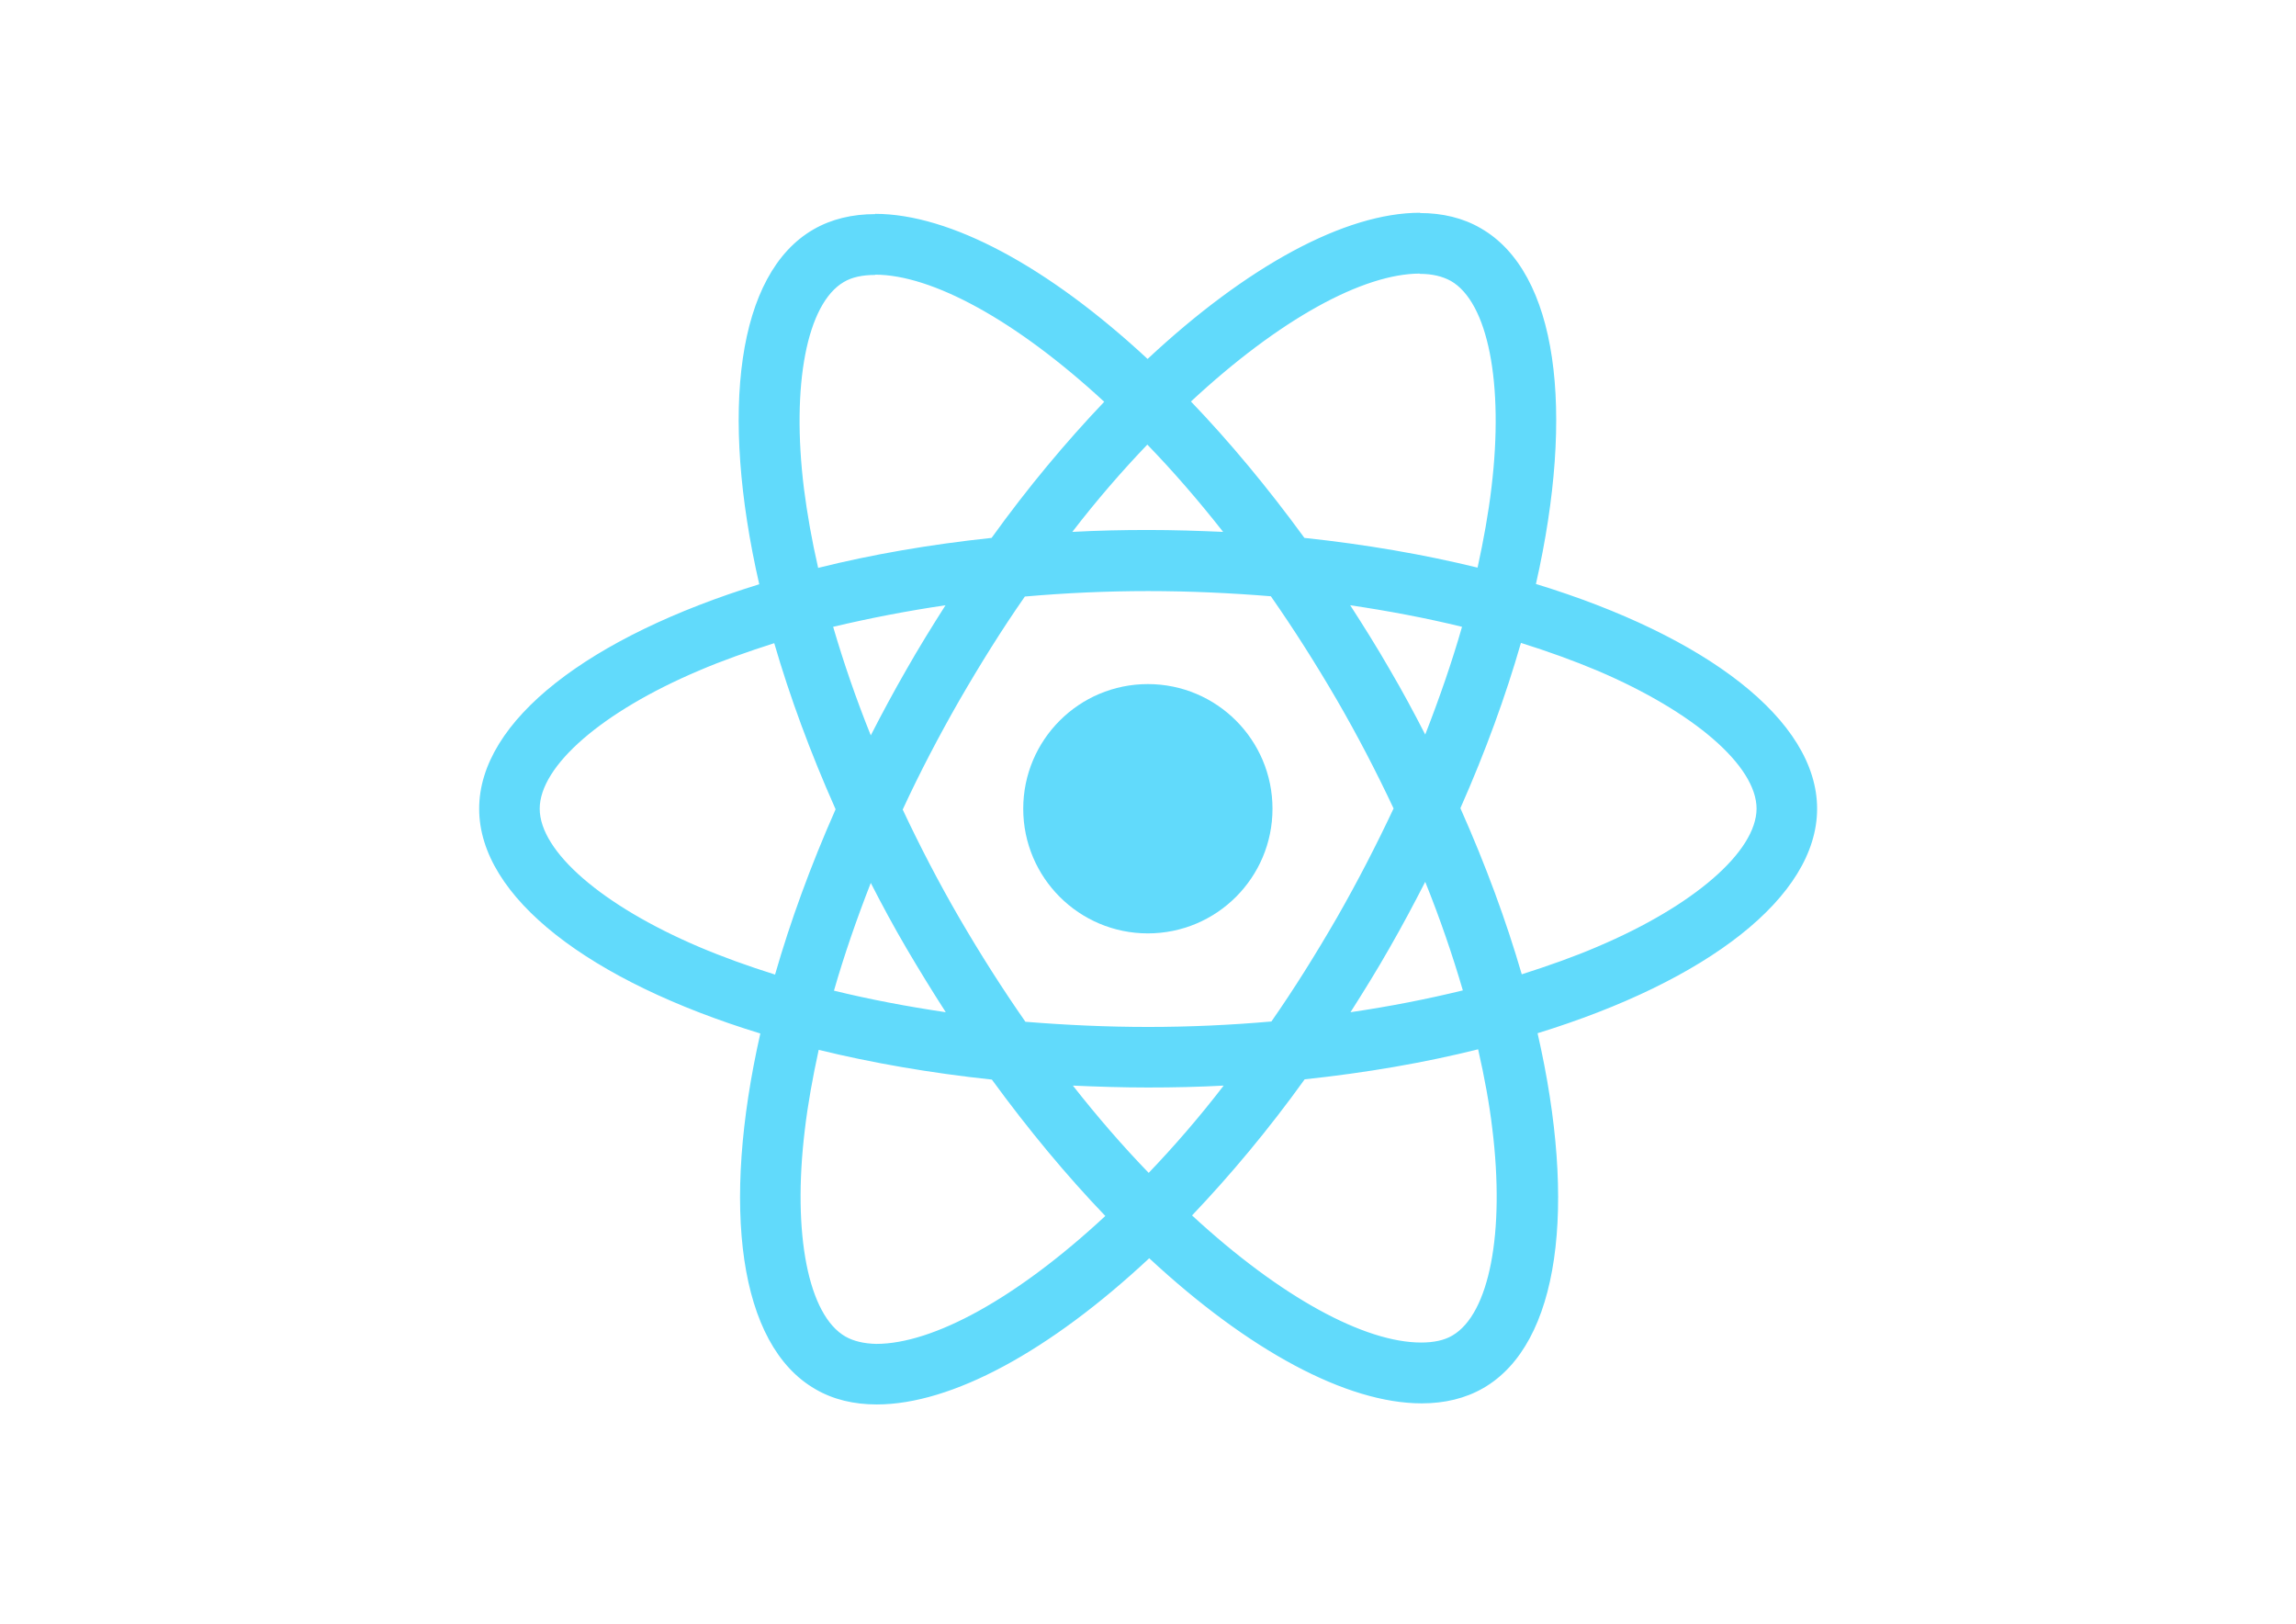
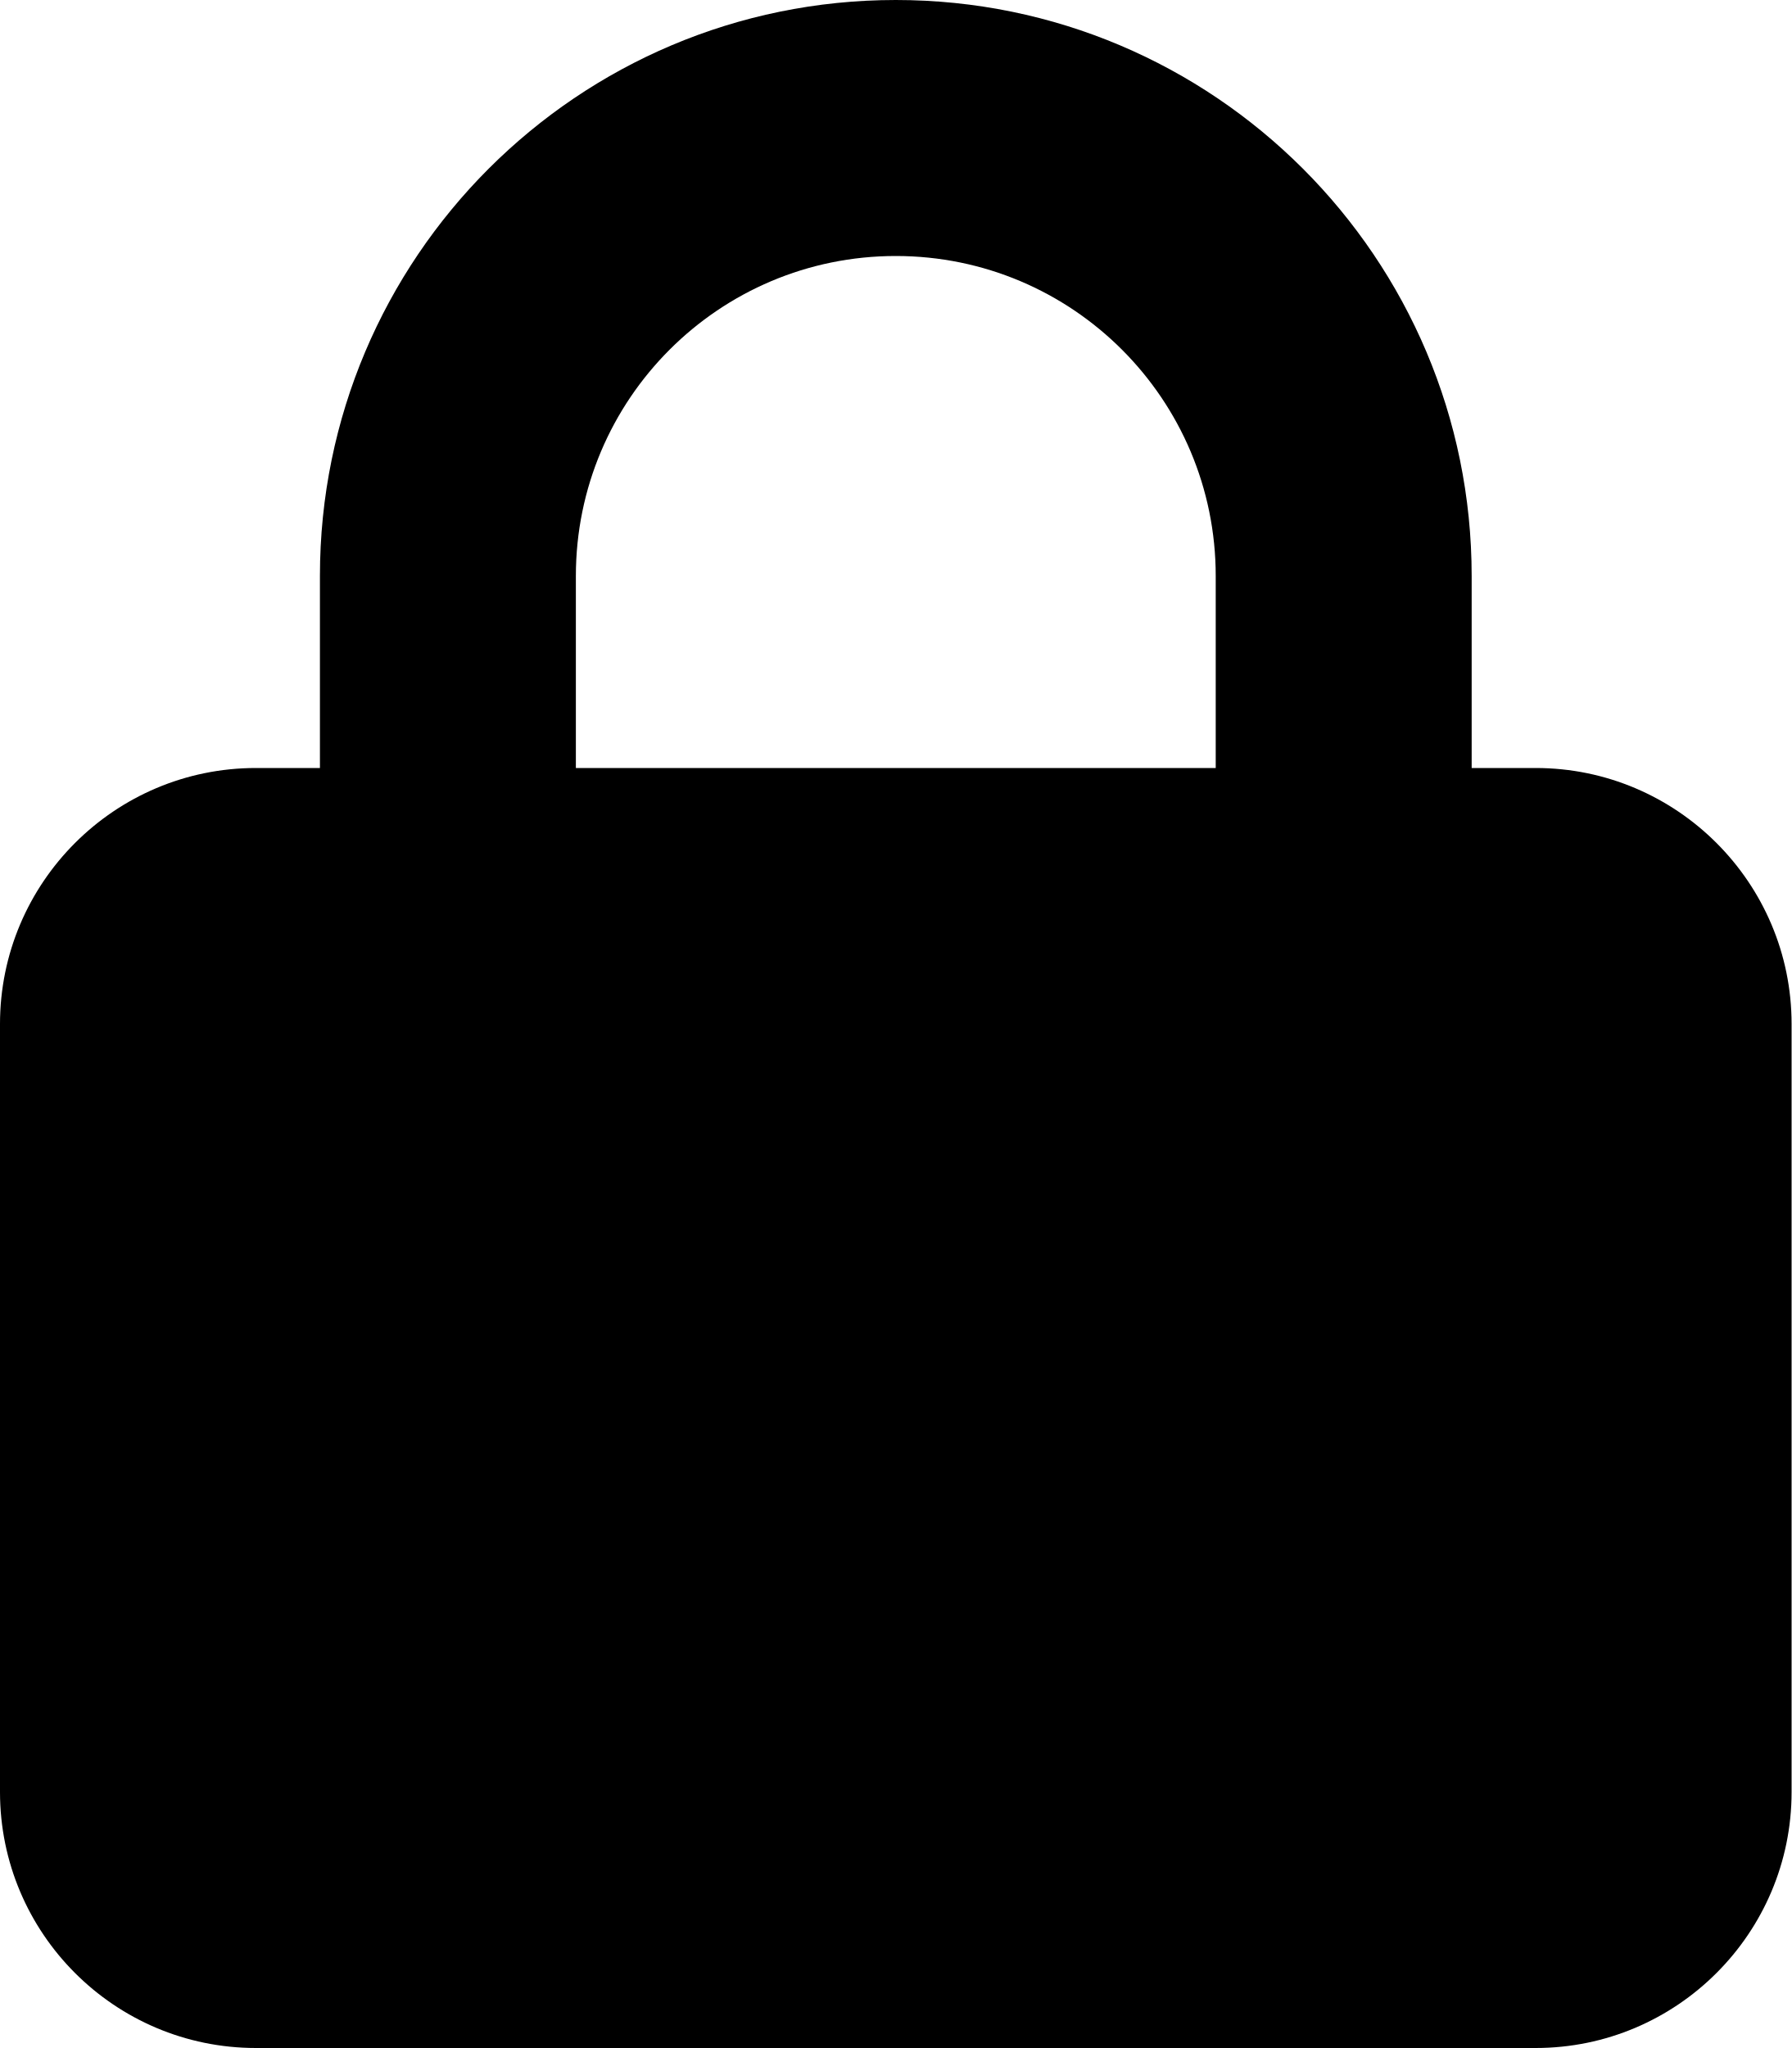
- <svg xmlns="http://www.w3.org/2000/svg" viewBox="0 0 841.9 595.3">
-   <g fill="#61DAFB">
-     <path d="M666.3 296.5c0-32.5-40.7-63.3-103.1-82.4 14.4-63.6 8-114.2-20.2-130.4-6.5-3.8-14.1-5.6-22.4-5.6v22.3c4.6 0 8.3.9 11.4 2.6 13.6 7.8 19.5 37.5 14.9 75.7-1.1 9.4-2.9 19.3-5.1 29.4-19.6-4.8-41-8.5-63.5-10.9-13.5-18.5-27.5-35.3-41.6-50 32.6-30.3 63.2-46.9 84-46.9V78c-27.5 0-63.5 19.6-99.9 53.6-36.4-33.8-72.4-53.2-99.9-53.2v22.3c20.7 0 51.4 16.5 84 46.6-14 14.7-28 31.4-41.3 49.9-22.6 2.4-44 6.1-63.6 11-2.3-10-4-19.7-5.2-29-4.7-38.2 1.1-67.9 14.6-75.8 3-1.8 6.9-2.6 11.5-2.6V78.5c-8.4 0-16 1.8-22.6 5.6-28.1 16.2-34.4 66.7-19.9 130.1-62.2 19.2-102.7 49.9-102.7 82.3 0 32.5 40.7 63.3 103.1 82.4-14.4 63.6-8 114.2 20.2 130.4 6.5 3.8 14.1 5.6 22.5 5.6 27.5 0 63.5-19.6 99.9-53.6 36.4 33.8 72.4 53.2 99.9 53.2 8.4 0 16-1.8 22.6-5.6 28.1-16.2 34.4-66.7 19.9-130.1 62-19.1 102.5-49.9 102.5-82.3zm-130.2-66.7c-3.7 12.9-8.3 26.2-13.5 39.5-4.1-8-8.4-16-13.1-24-4.6-8-9.5-15.8-14.4-23.4 14.2 2.1 27.9 4.7 41 7.9zm-45.8 106.5c-7.8 13.5-15.8 26.3-24.1 38.2-14.9 1.3-30 2-45.2 2-15.1 0-30.2-.7-45-1.9-8.3-11.9-16.4-24.6-24.2-38-7.6-13.1-14.5-26.4-20.8-39.8 6.2-13.4 13.2-26.8 20.7-39.9 7.8-13.5 15.8-26.3 24.1-38.2 14.9-1.3 30-2 45.2-2 15.1 0 30.2.7 45 1.9 8.3 11.9 16.4 24.6 24.2 38 7.6 13.1 14.5 26.4 20.8 39.8-6.3 13.4-13.2 26.8-20.7 39.9zm32.3-13c5.4 13.4 10 26.8 13.8 39.8-13.1 3.2-26.9 5.9-41.2 8 4.9-7.7 9.8-15.6 14.4-23.7 4.6-8 8.9-16.1 13-24.1zM421.2 430c-9.3-9.6-18.6-20.3-27.8-32 9 .4 18.2.7 27.5.7 9.4 0 18.7-.2 27.8-.7-9 11.7-18.3 22.4-27.5 32zm-74.4-58.9c-14.2-2.1-27.9-4.7-41-7.9 3.7-12.9 8.3-26.2 13.5-39.5 4.1 8 8.4 16 13.1 24 4.7 8 9.5 15.8 14.4 23.4zM420.7 163c9.3 9.6 18.6 20.3 27.8 32-9-.4-18.2-.7-27.5-.7-9.4 0-18.7.2-27.8.7 9-11.7 18.3-22.4 27.5-32zm-74 58.9c-4.9 7.7-9.8 15.6-14.4 23.7-4.6 8-8.9 16-13 24-5.4-13.4-10-26.8-13.8-39.8 13.1-3.1 26.9-5.8 41.2-7.9zm-90.5 125.2c-35.4-15.1-58.3-34.9-58.3-50.6 0-15.7 22.9-35.6 58.3-50.6 8.6-3.7 18-7 27.7-10.1 5.7 19.6 13.2 40 22.5 60.9-9.2 20.8-16.6 41.1-22.2 60.6-9.9-3.1-19.3-6.5-28-10.2zM310 490c-13.6-7.8-19.5-37.5-14.9-75.7 1.1-9.4 2.9-19.3 5.1-29.4 19.6 4.8 41 8.5 63.5 10.9 13.5 18.5 27.5 35.3 41.6 50-32.6 30.3-63.2 46.9-84 46.9-4.5-.1-8.3-1-11.3-2.7zm237.2-76.2c4.7 38.2-1.1 67.9-14.6 75.8-3 1.8-6.9 2.6-11.5 2.6-20.7 0-51.4-16.5-84-46.6 14-14.7 28-31.4 41.3-49.9 22.6-2.4 44-6.1 63.6-11 2.3 10.1 4.1 19.8 5.2 29.1zm38.5-66.7c-8.6 3.7-18 7-27.7 10.1-5.7-19.6-13.2-40-22.5-60.9 9.2-20.8 16.6-41.1 22.2-60.6 9.9 3.1 19.3 6.5 28.1 10.2 35.4 15.1 58.3 34.9 58.3 50.6-.1 15.7-23 35.6-58.4 50.6zM320.8 78.4z" />
-     <circle cx="420.9" cy="296.5" r="45.7" />
-     <path d="M520.5 78.1z" />
-   </g>
+ <svg xmlns="http://www.w3.org/2000/svg" viewBox="0 0 448 512">
+   <path d="M80 192V144C80 64.47 144.5 0 224 0C303.5 0 368 64.47 368 144V192H384C419.3 192 448 220.7 448 256V448C448 483.3 419.3 512 384 512H64C28.65 512 0 483.3 0 448V256C0 220.7 28.65 192 64 192H80zM144 192H304V144C304 99.82 268.2 64 224 64C179.8 64 144 99.82 144 144V192z" />
</svg>
